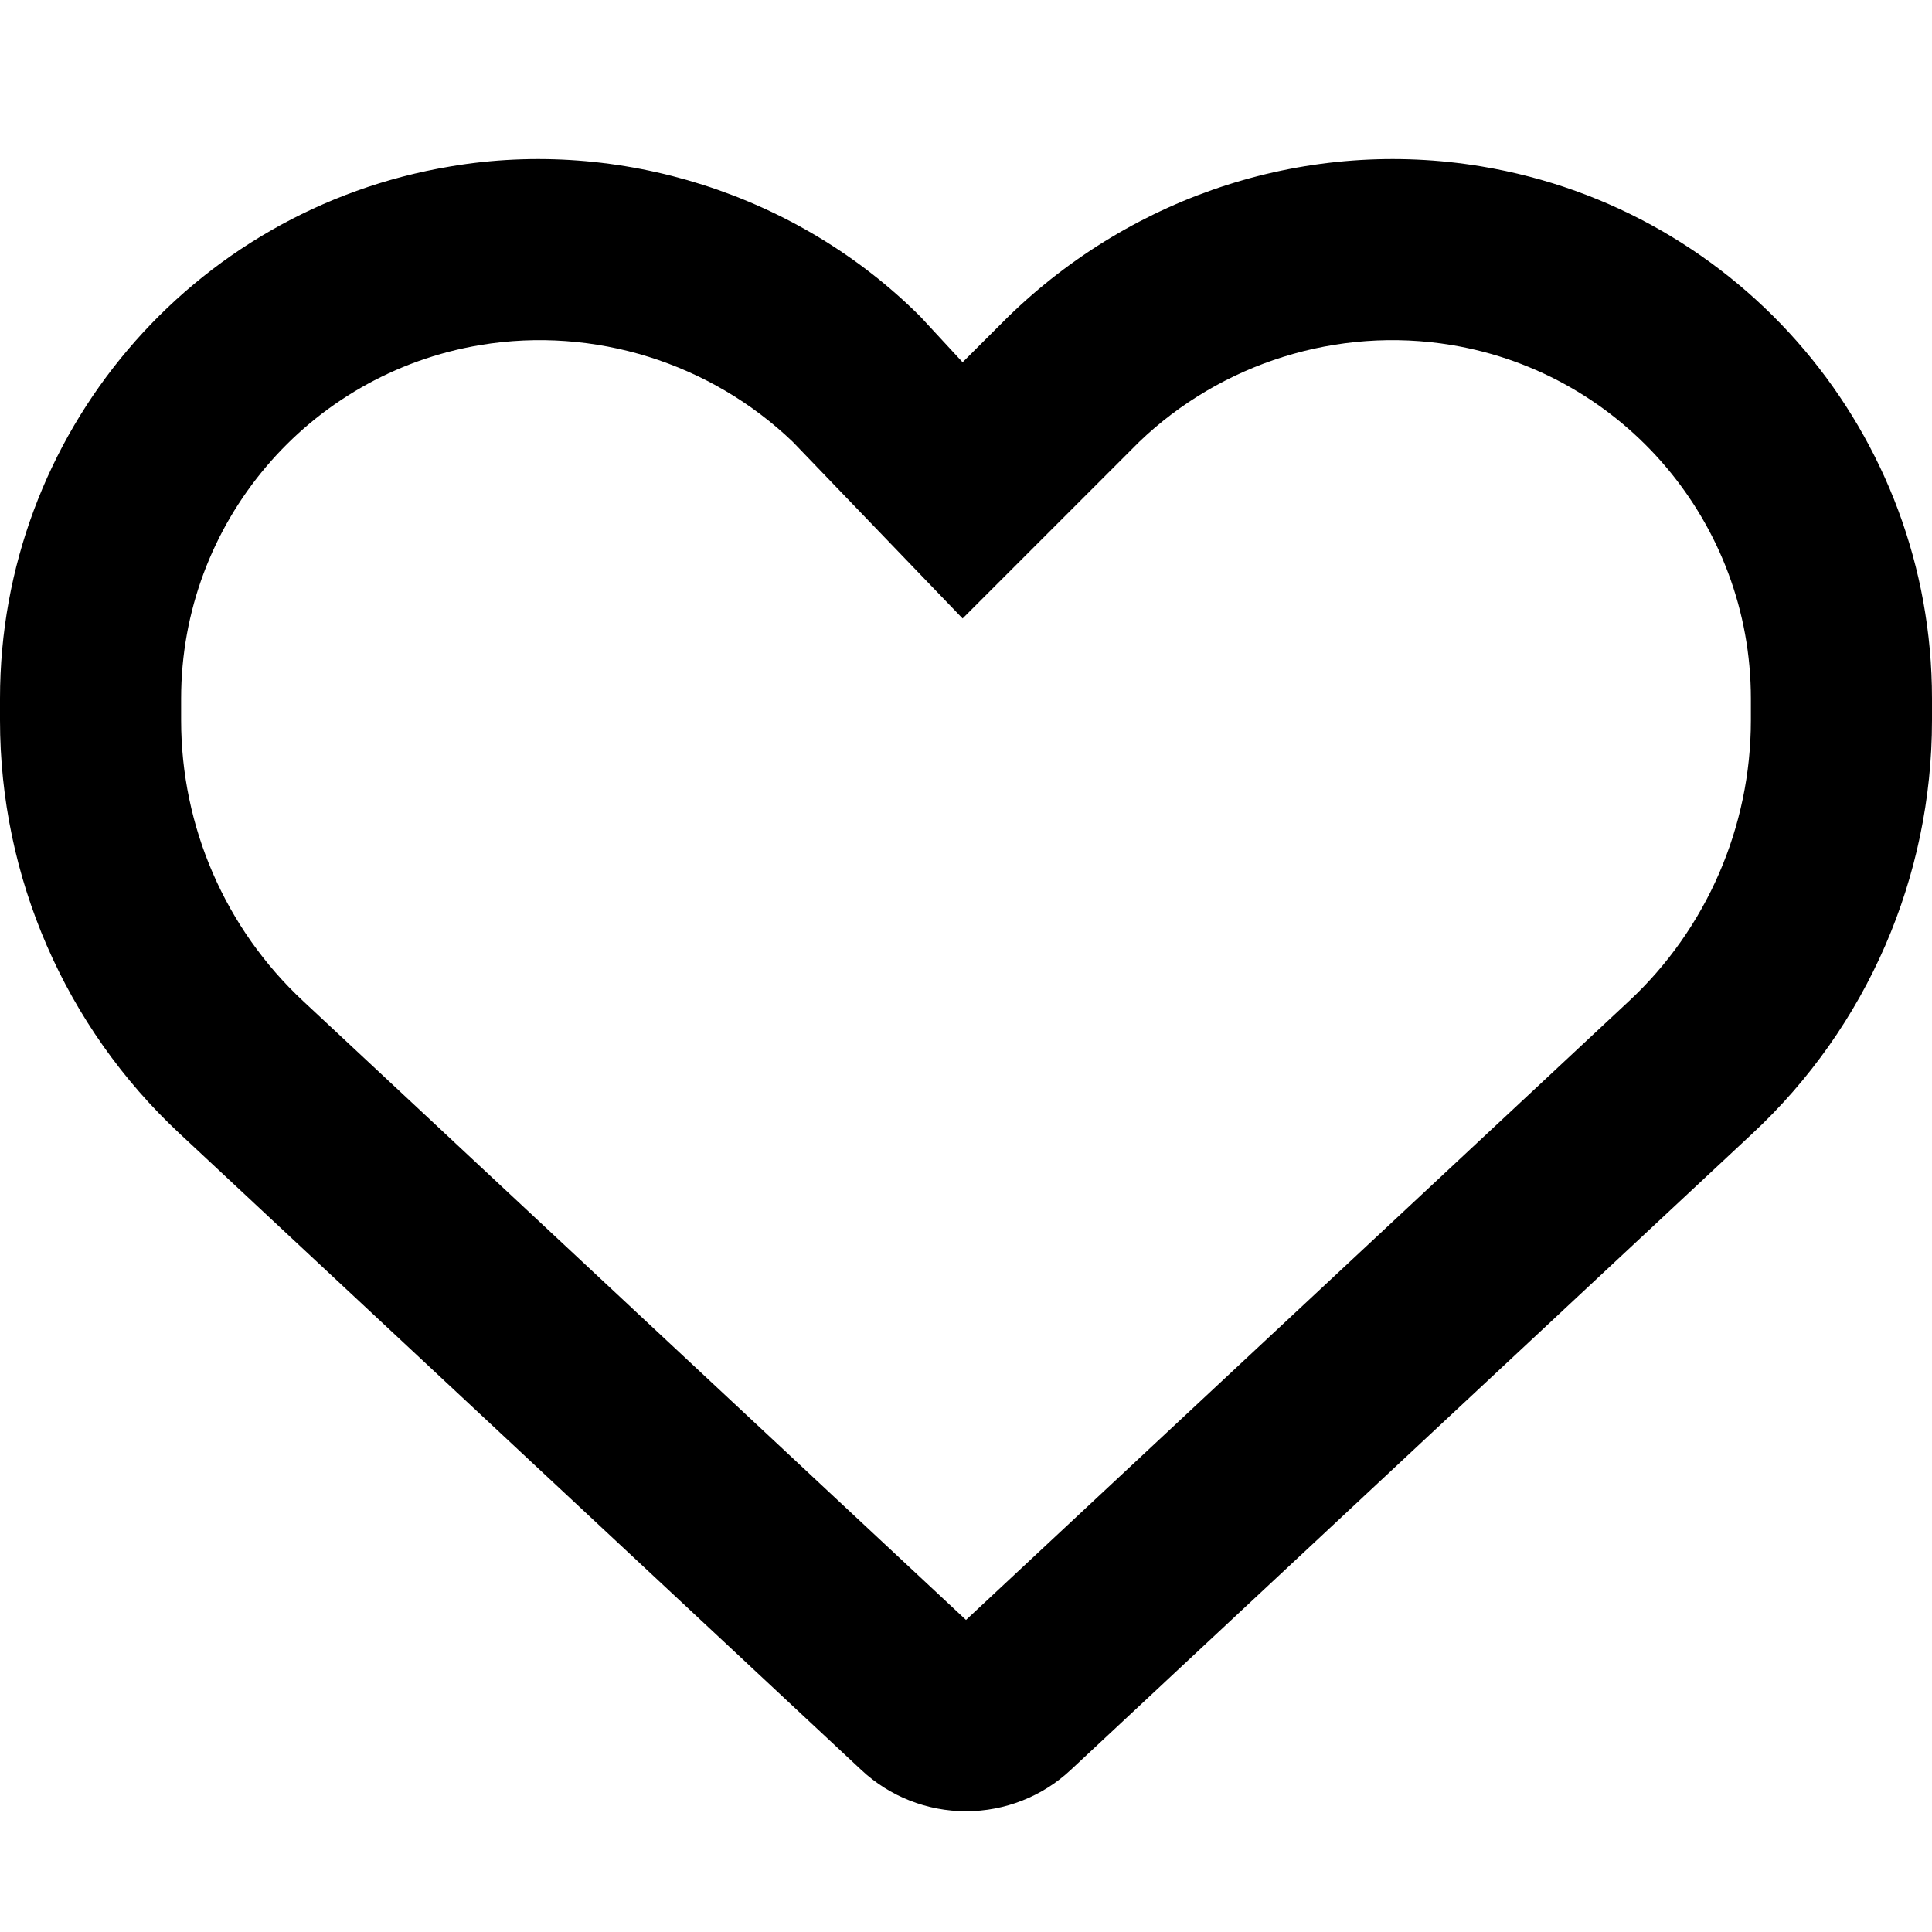
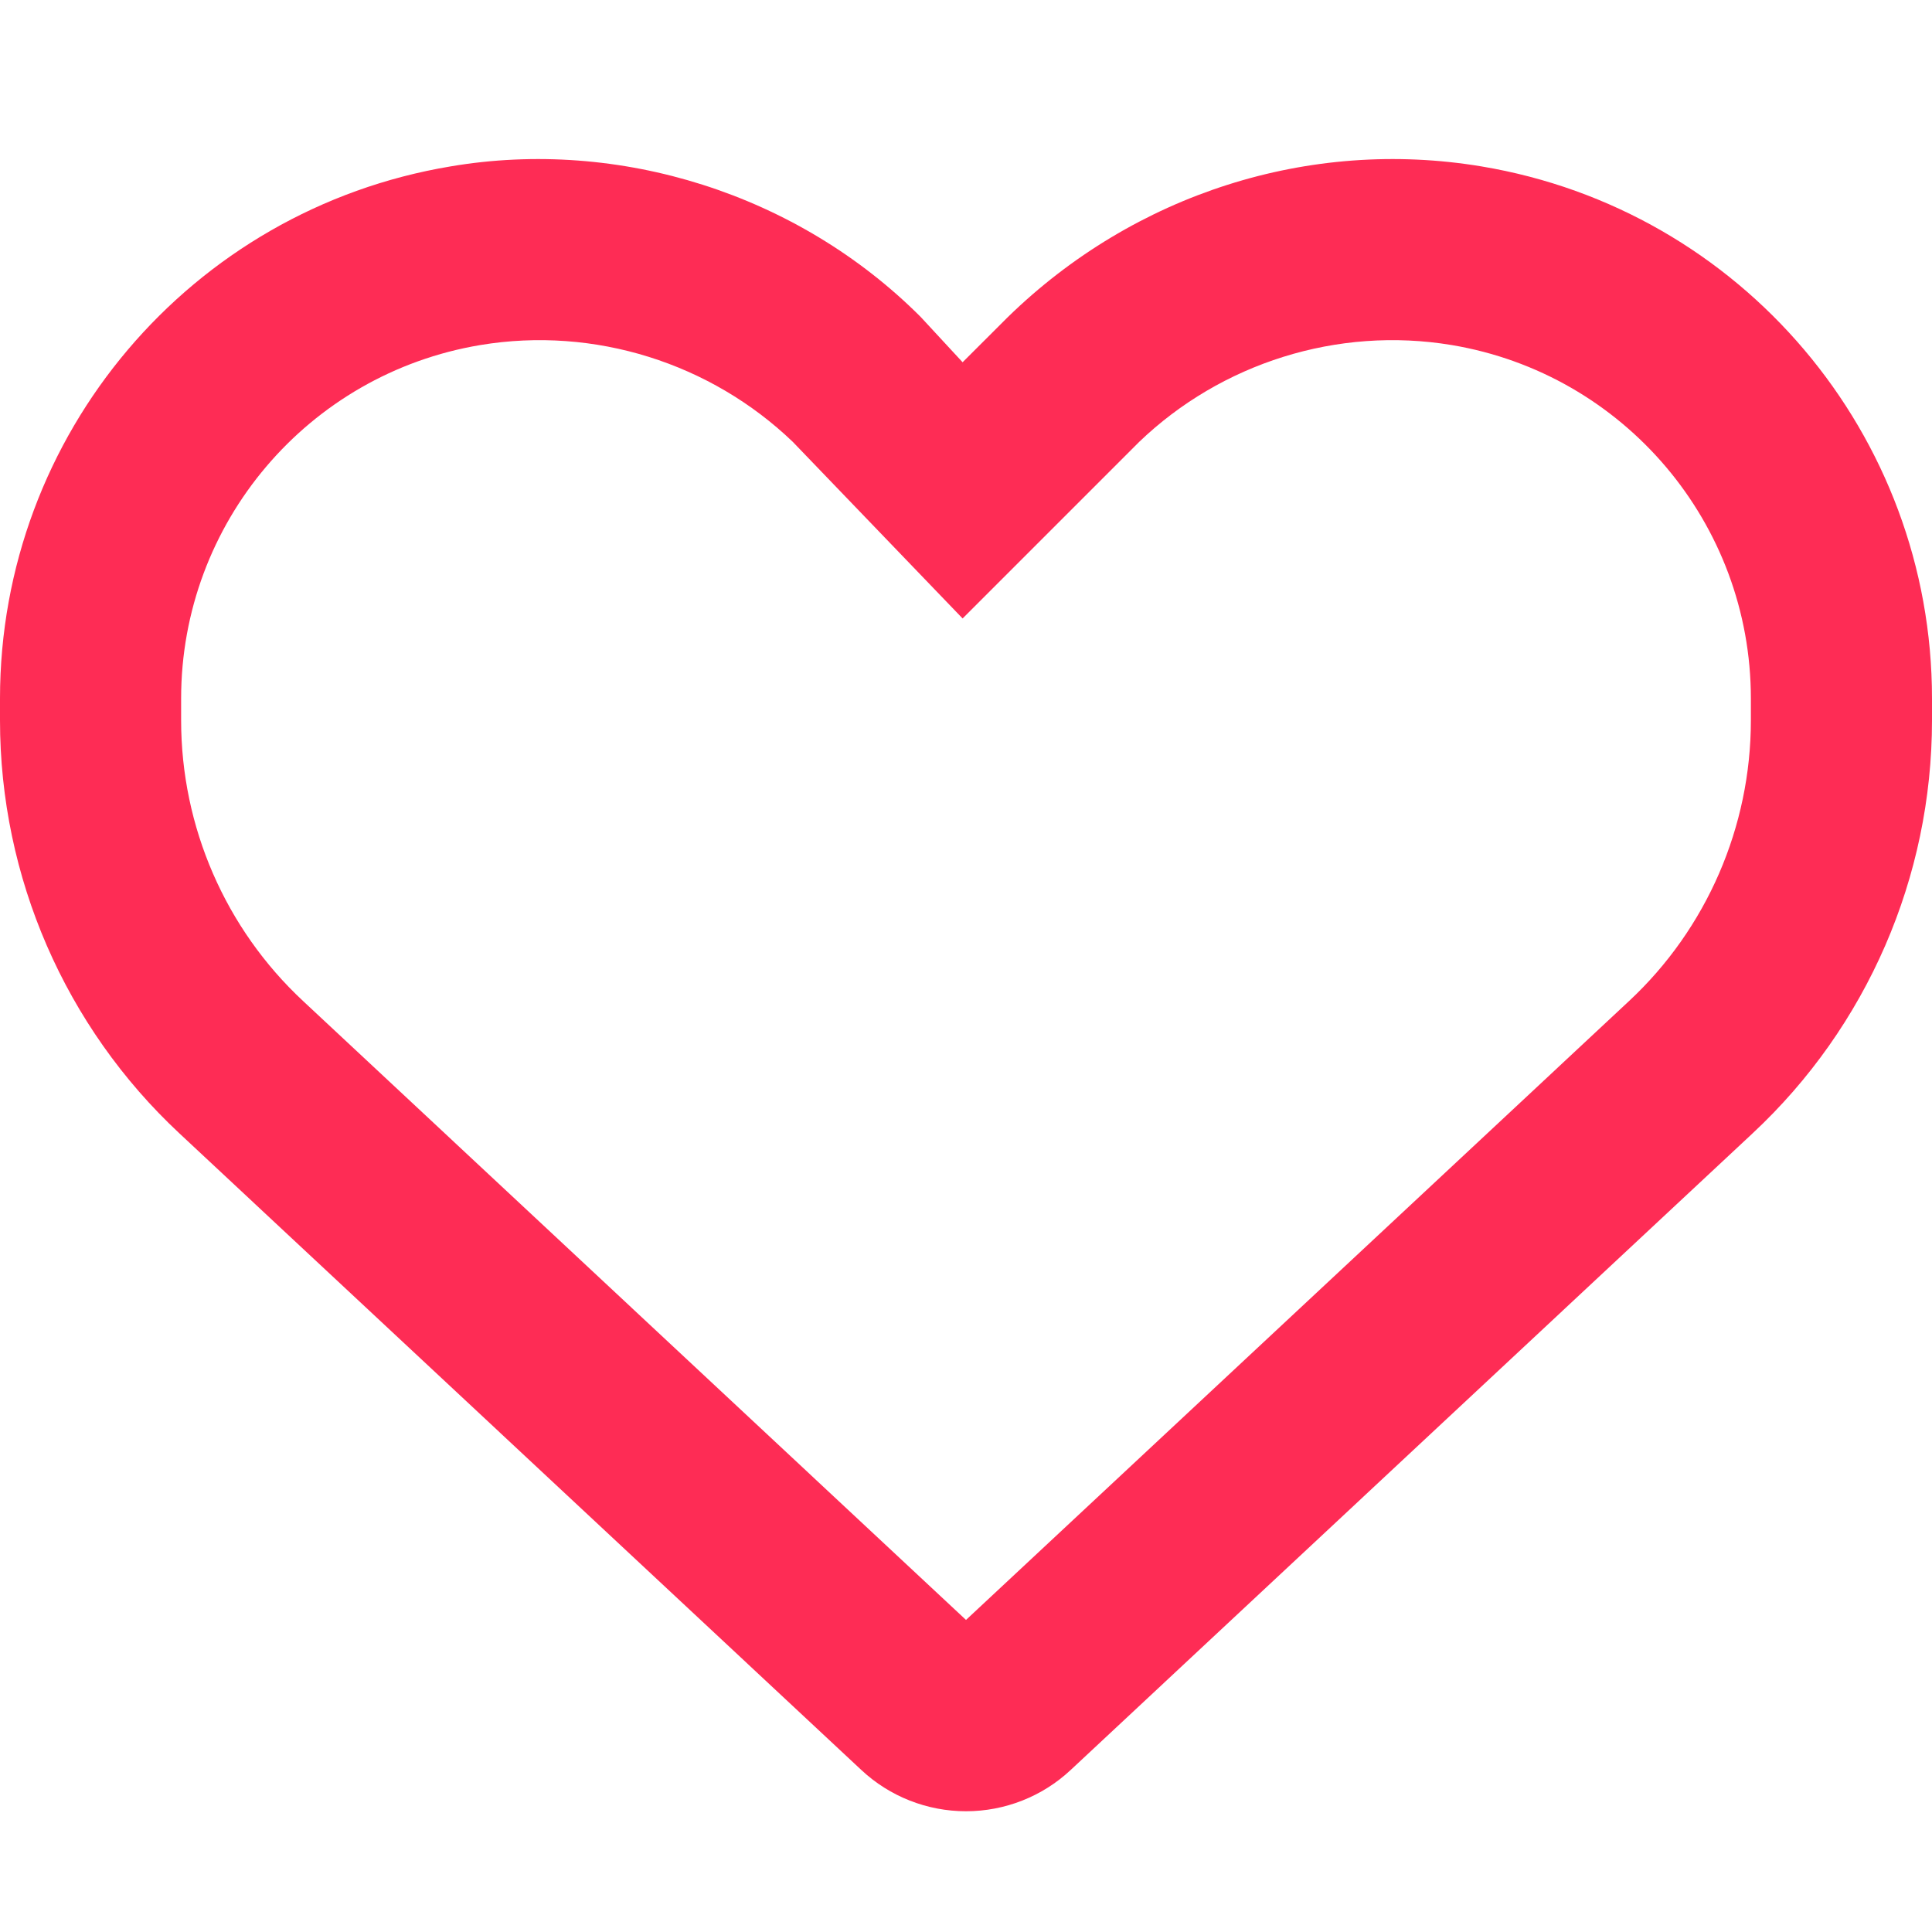
- <svg xmlns="http://www.w3.org/2000/svg" viewBox="0 0 512 512">
+ <svg xmlns="http://www.w3.org/2000/svg" fill="#fe2c55" viewBox="0 0 512 512">
  <path d="M244 84L255.1 96L267.1 84.02C300.6 51.37 347 36.51 392.6 44.1C461.5 55.58 512 115.2 512 185.1V190.9C512 232.4 494.8 272.1 464.4 300.4L283.7 469.1C276.2 476.1 266.3 480 256 480C245.7 480 235.8 476.1 228.3 469.1L47.59 300.4C17.23 272.1 0 232.4 0 190.9V185.1C0 115.2 50.52 55.58 119.4 44.1C164.1 36.51 211.4 51.37 244 84C243.1 84 244 84.01 244 84L244 84zM255.1 163.9L210.1 117.1C188.4 96.28 157.6 86.4 127.3 91.44C81.55 99.07 48 138.7 48 185.1V190.9C48 219.1 59.71 246.1 80.34 265.3L256 429.3L431.7 265.3C452.3 246.1 464 219.1 464 190.9V185.1C464 138.7 430.4 99.07 384.7 91.44C354.4 86.4 323.6 96.28 301.9 117.1L255.1 163.9z" />
</svg>
